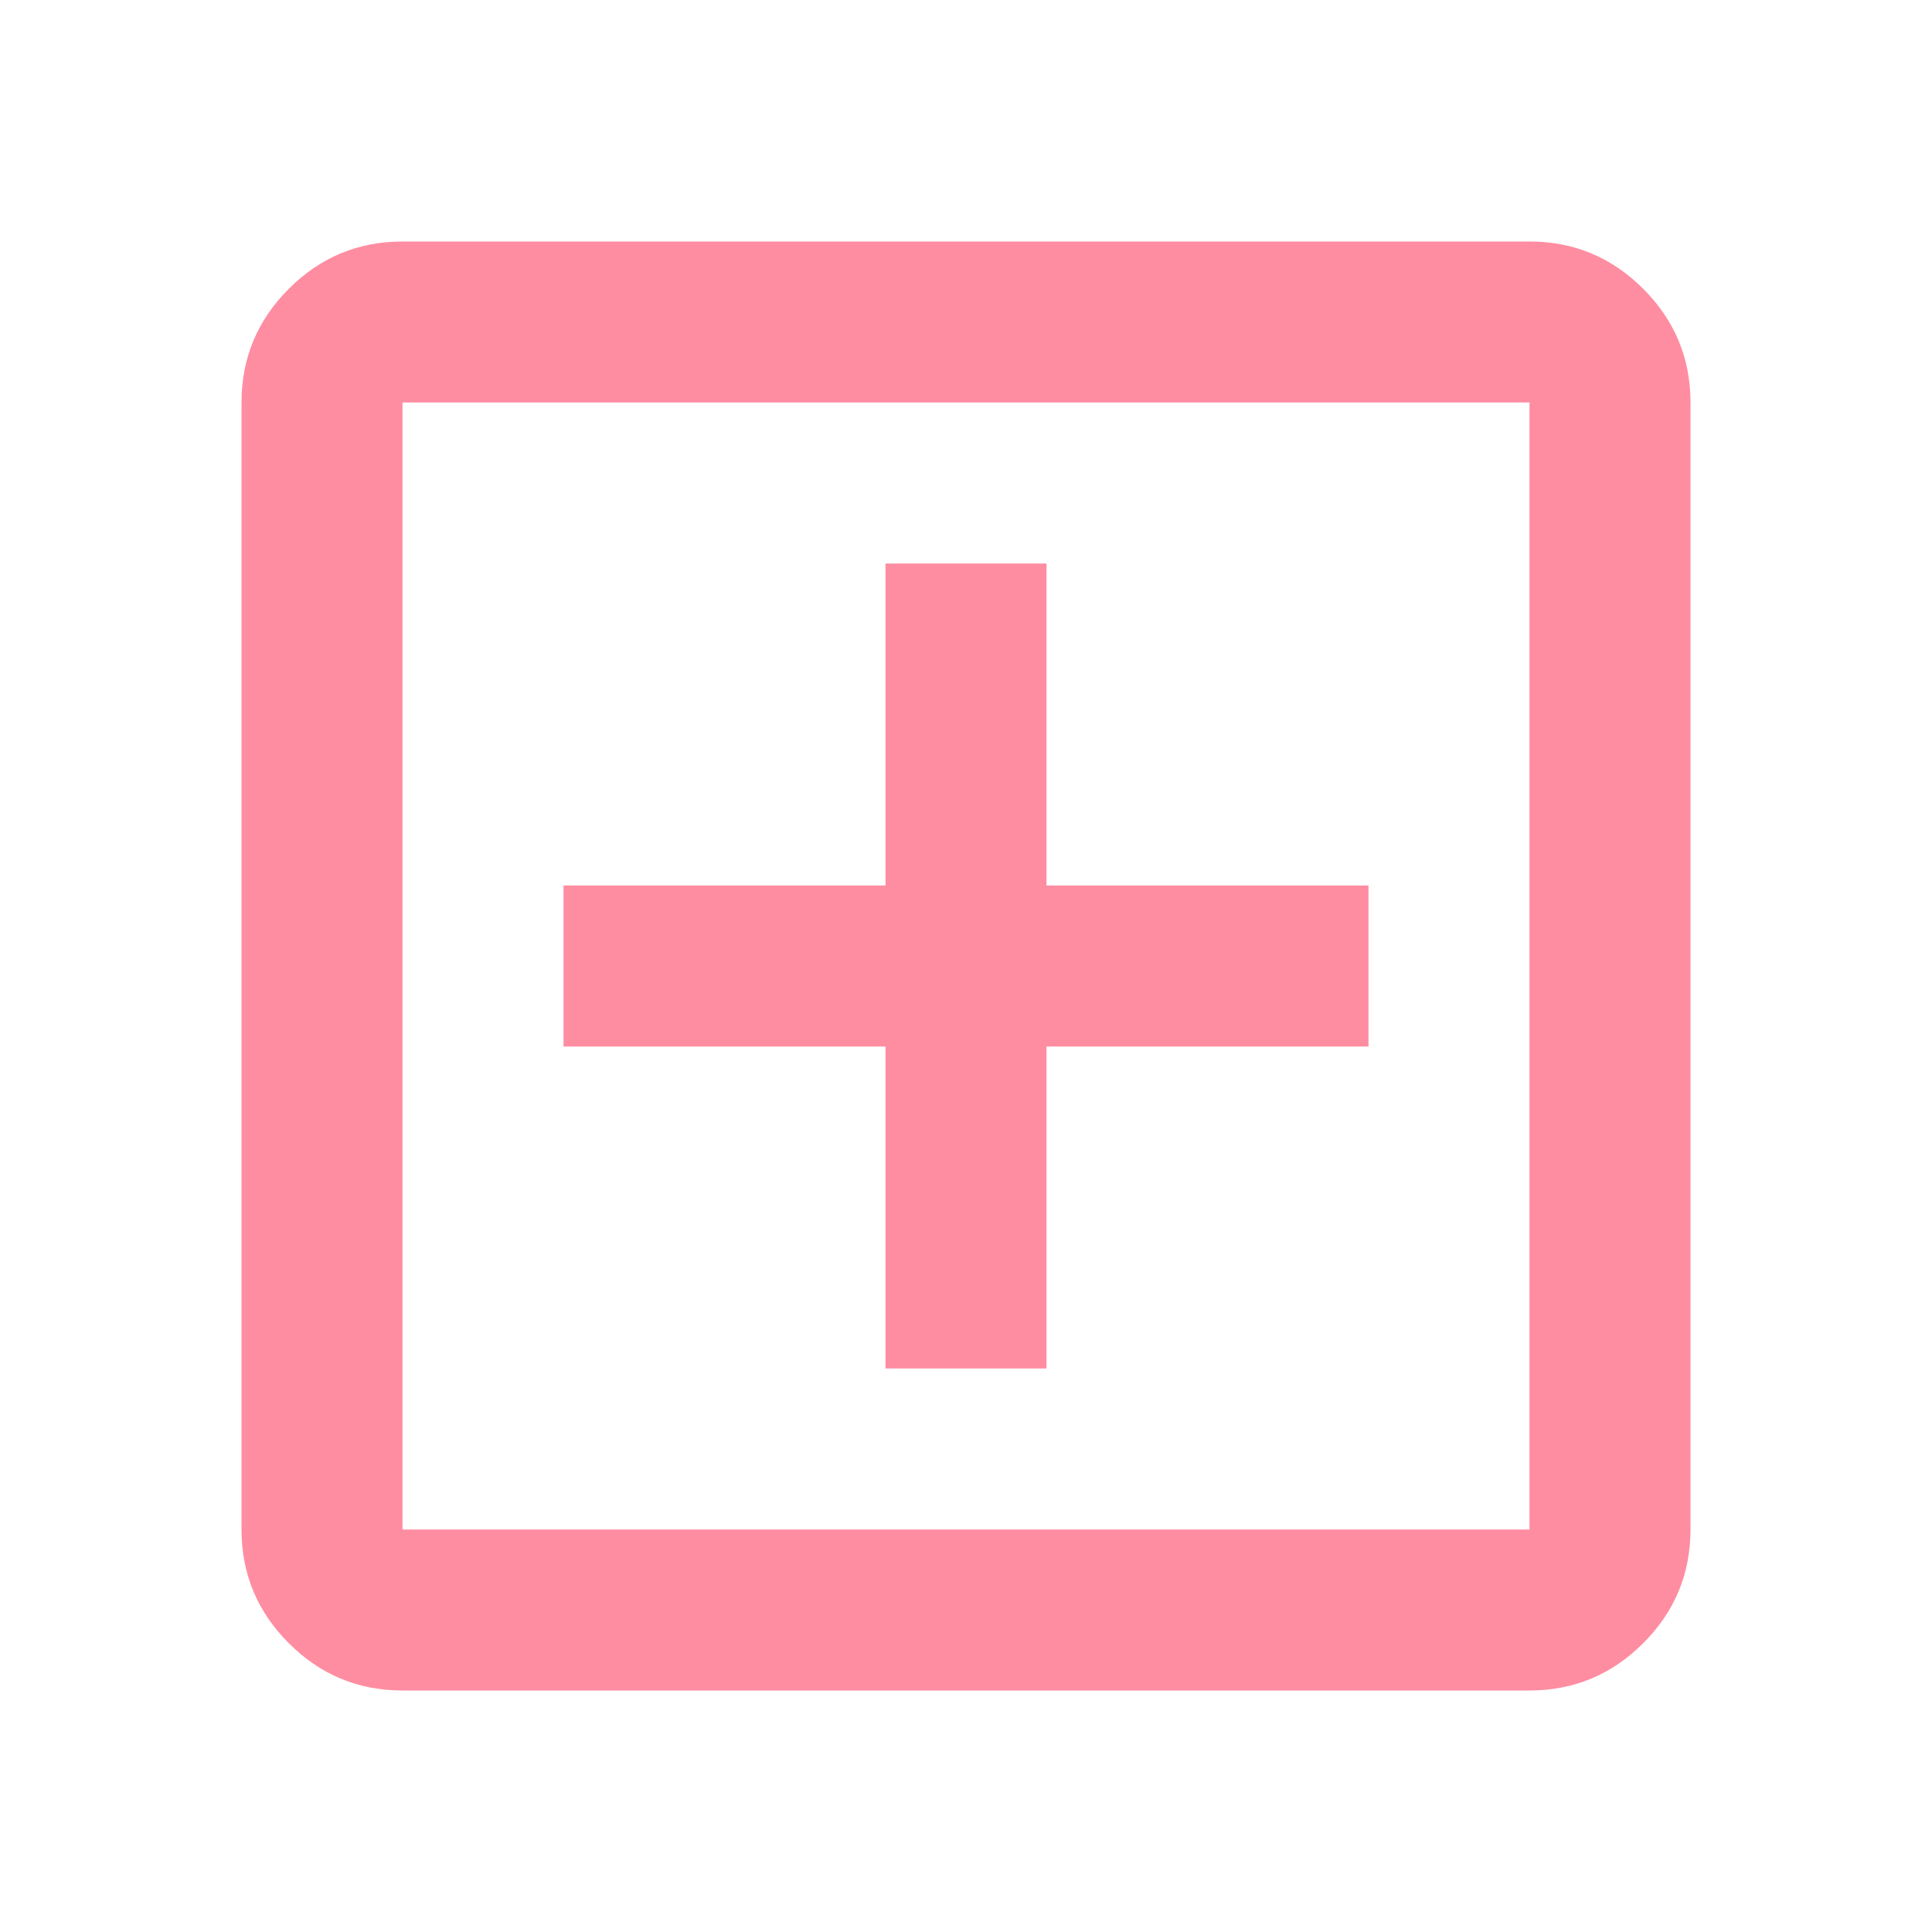
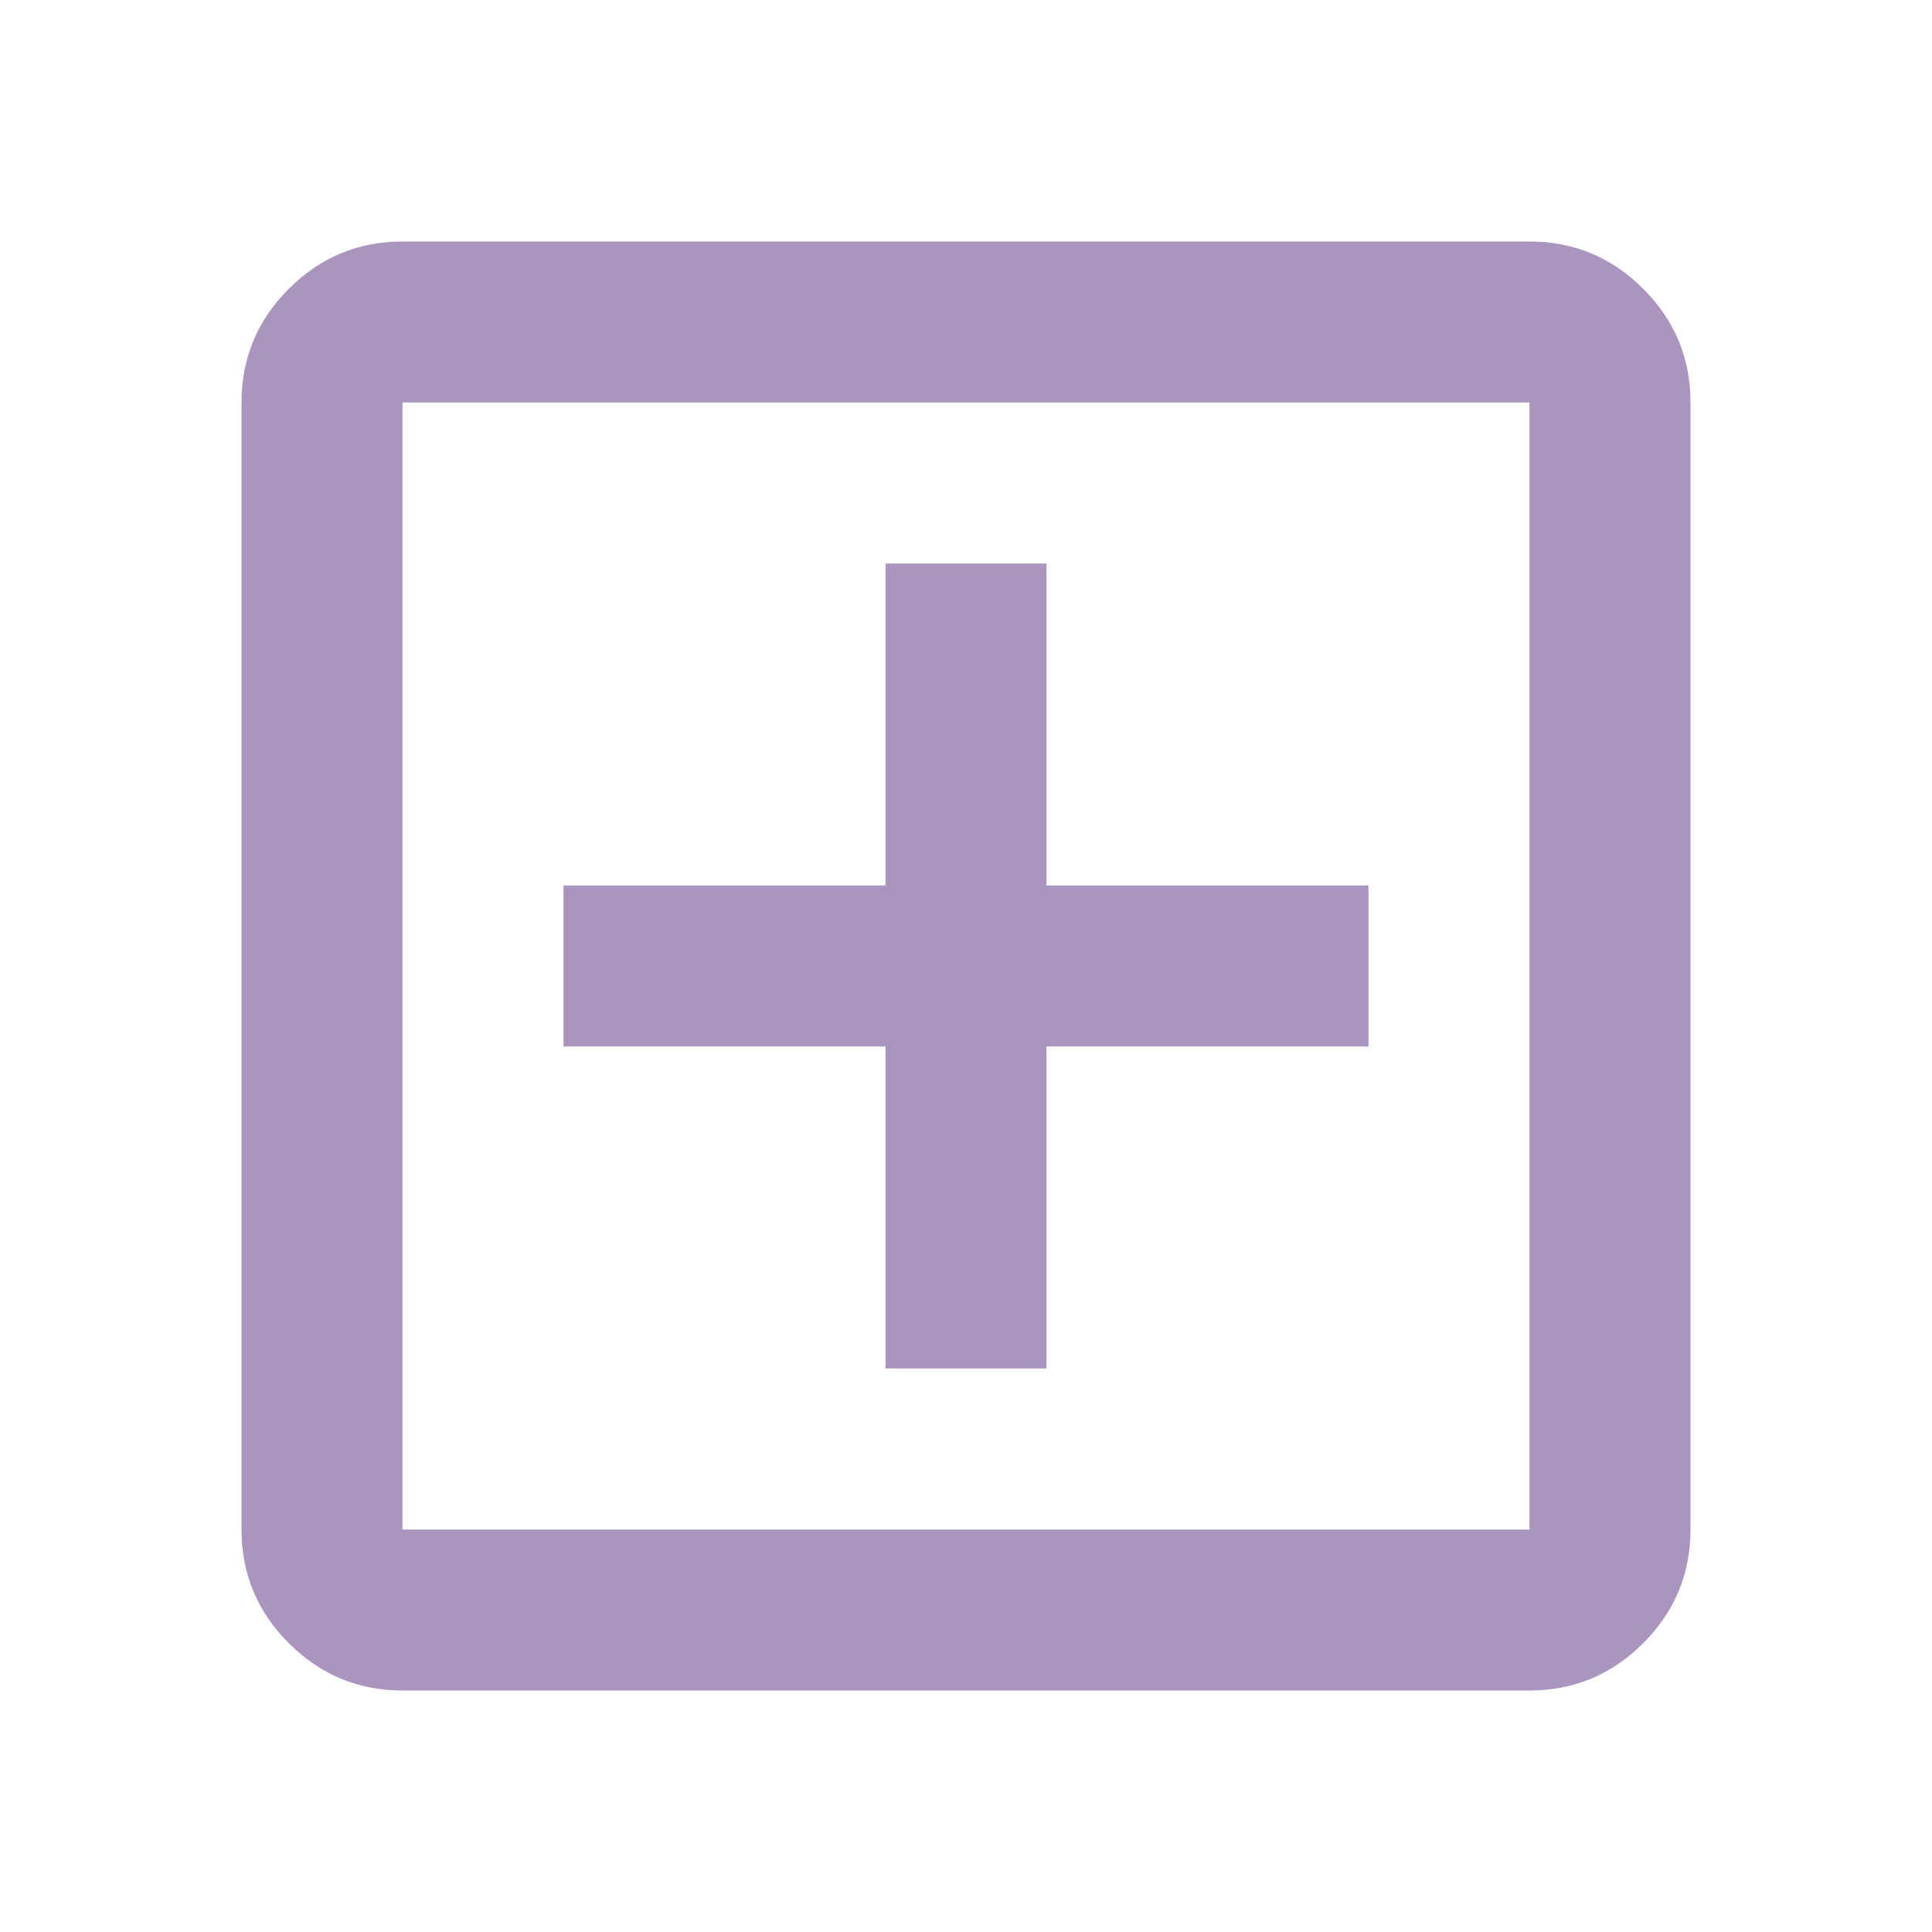
- <svg xmlns="http://www.w3.org/2000/svg" height="24px" viewBox="0 -960 960 960" width="24px" fill="#ff8da1">
+ <svg xmlns="http://www.w3.org/2000/svg" height="24px" viewBox="0 -960 960 960" width="24px" fill="#aa95bf">
  <path d="M440-280h80v-160h160v-80H520v-160h-80v160H280v80h160v160ZM200-120q-33 0-56.5-23.5T120-200v-560q0-33 23.5-56.5T200-840h560q33 0 56.5 23.5T840-760v560q0 33-23.5 56.5T760-120H200Zm0-80h560v-560H200v560Zm0-560v560-560Z" />
</svg>
